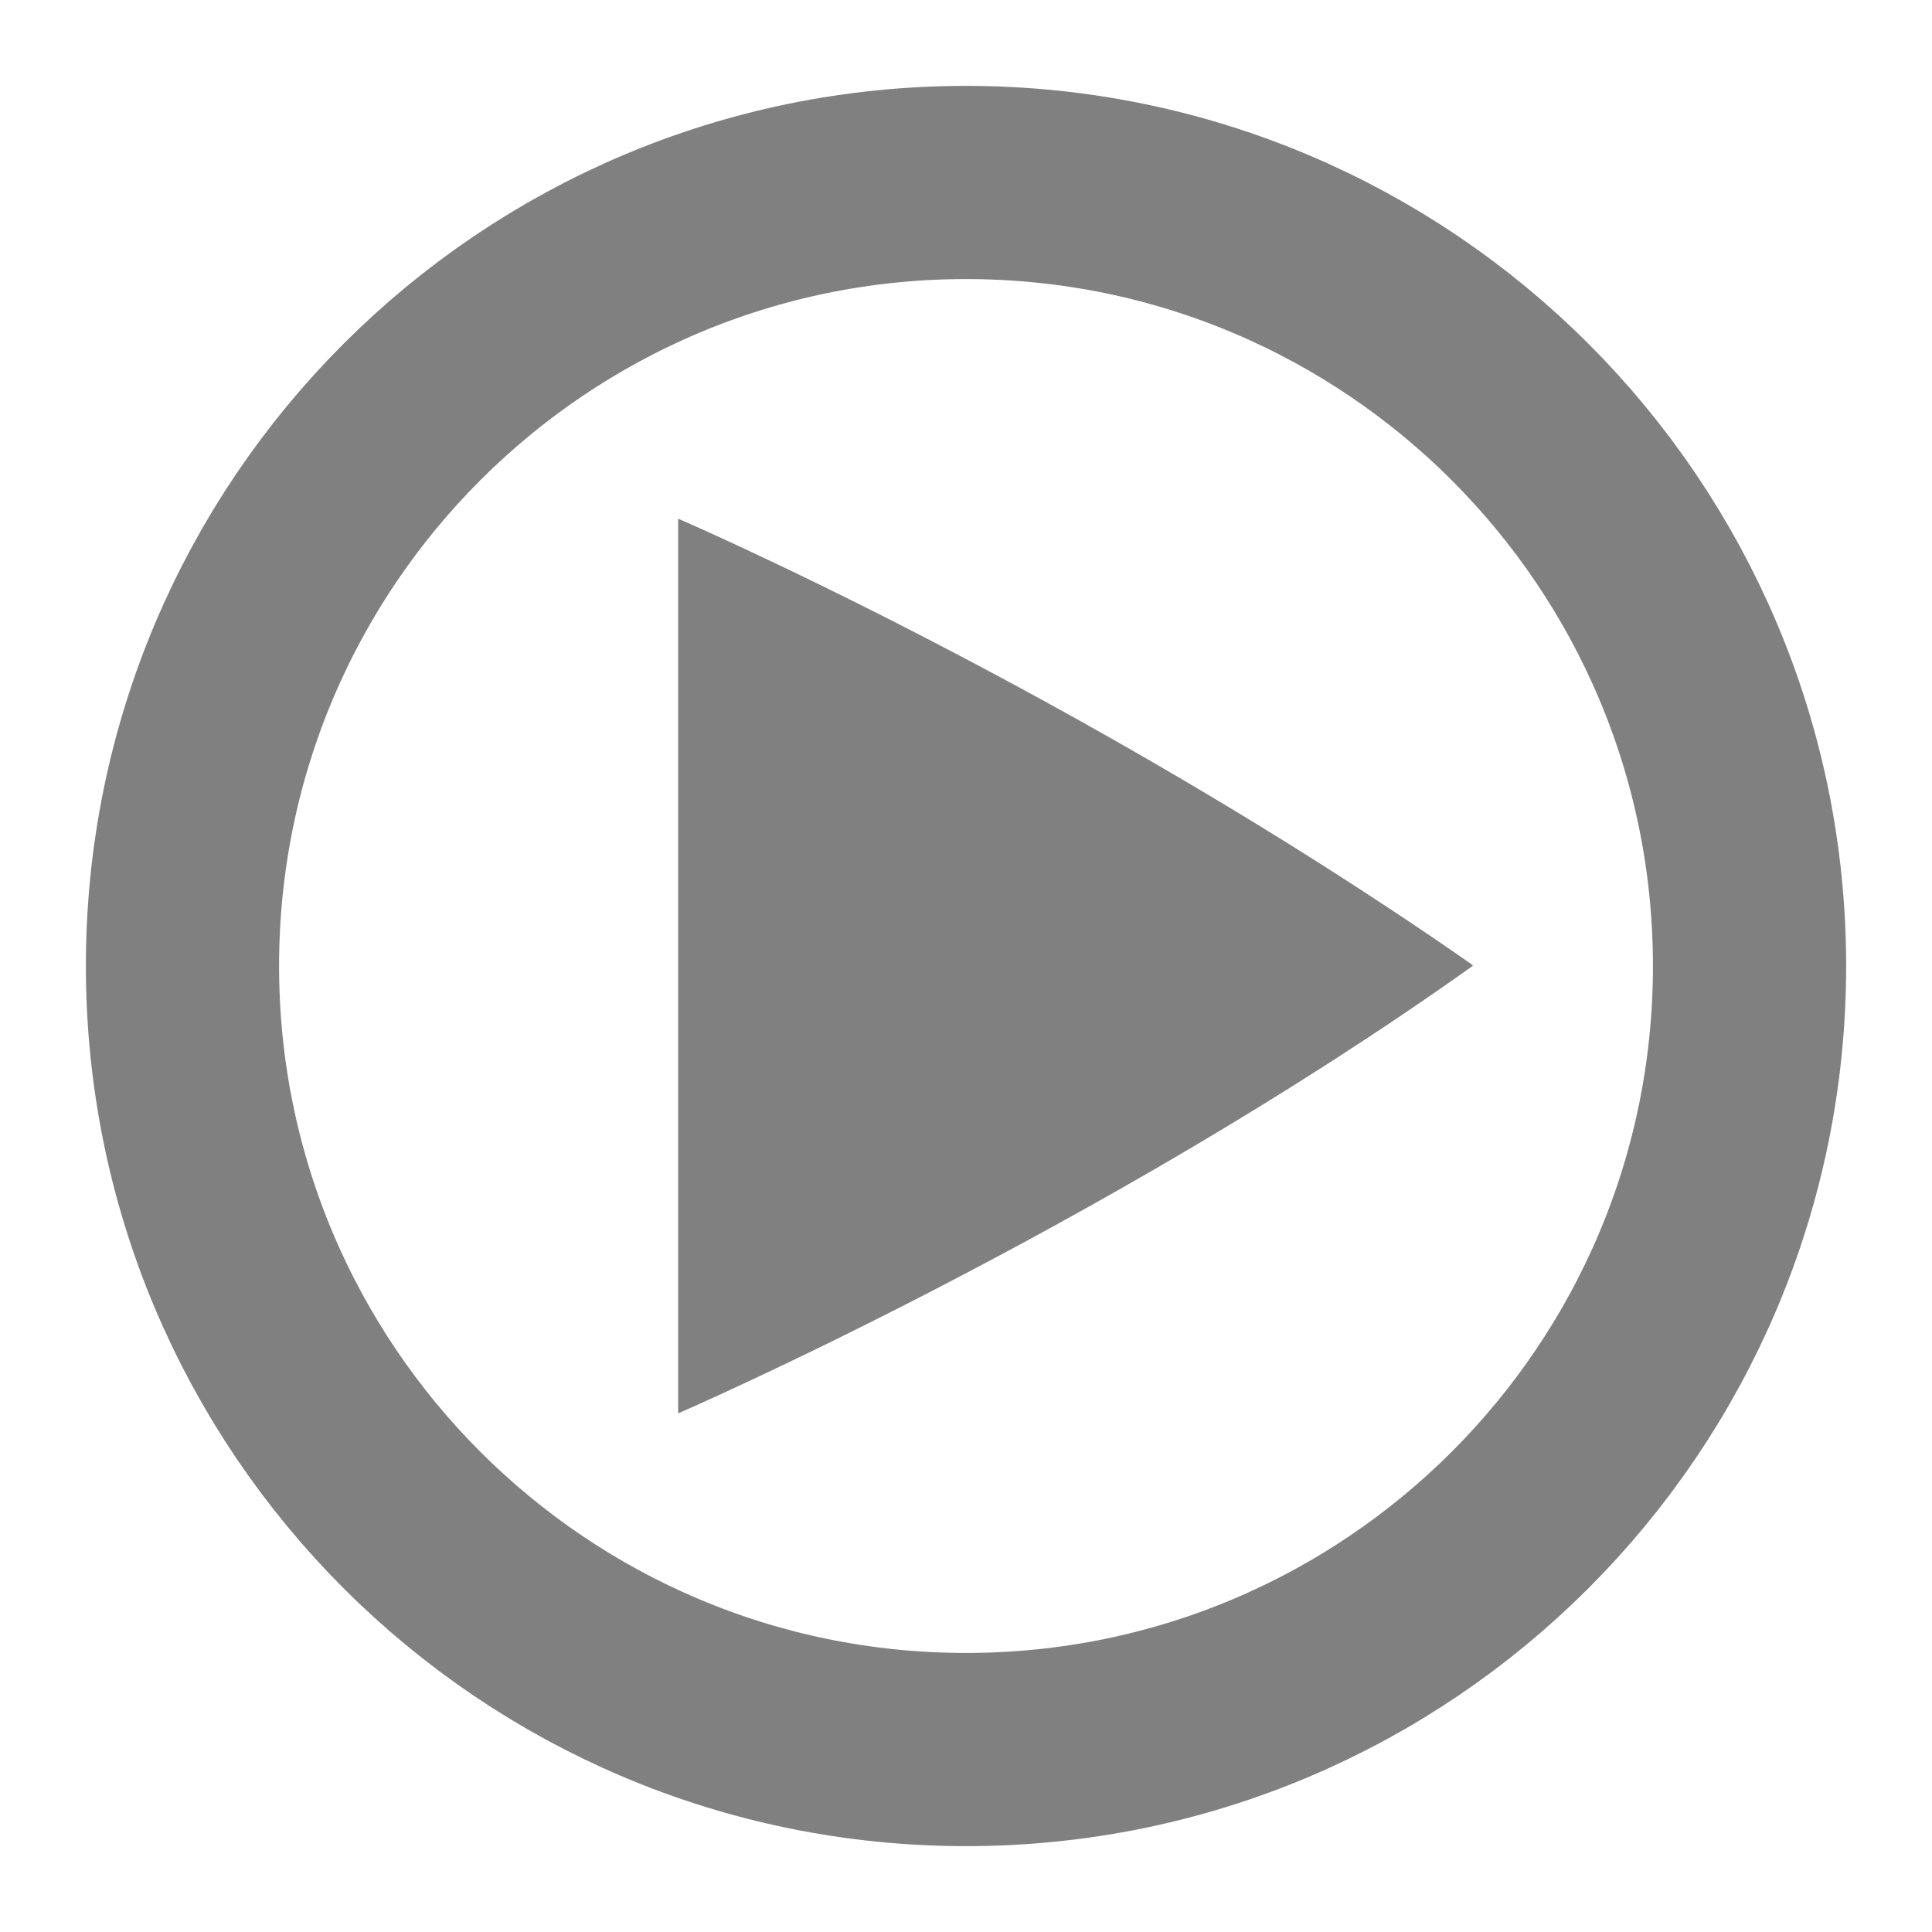
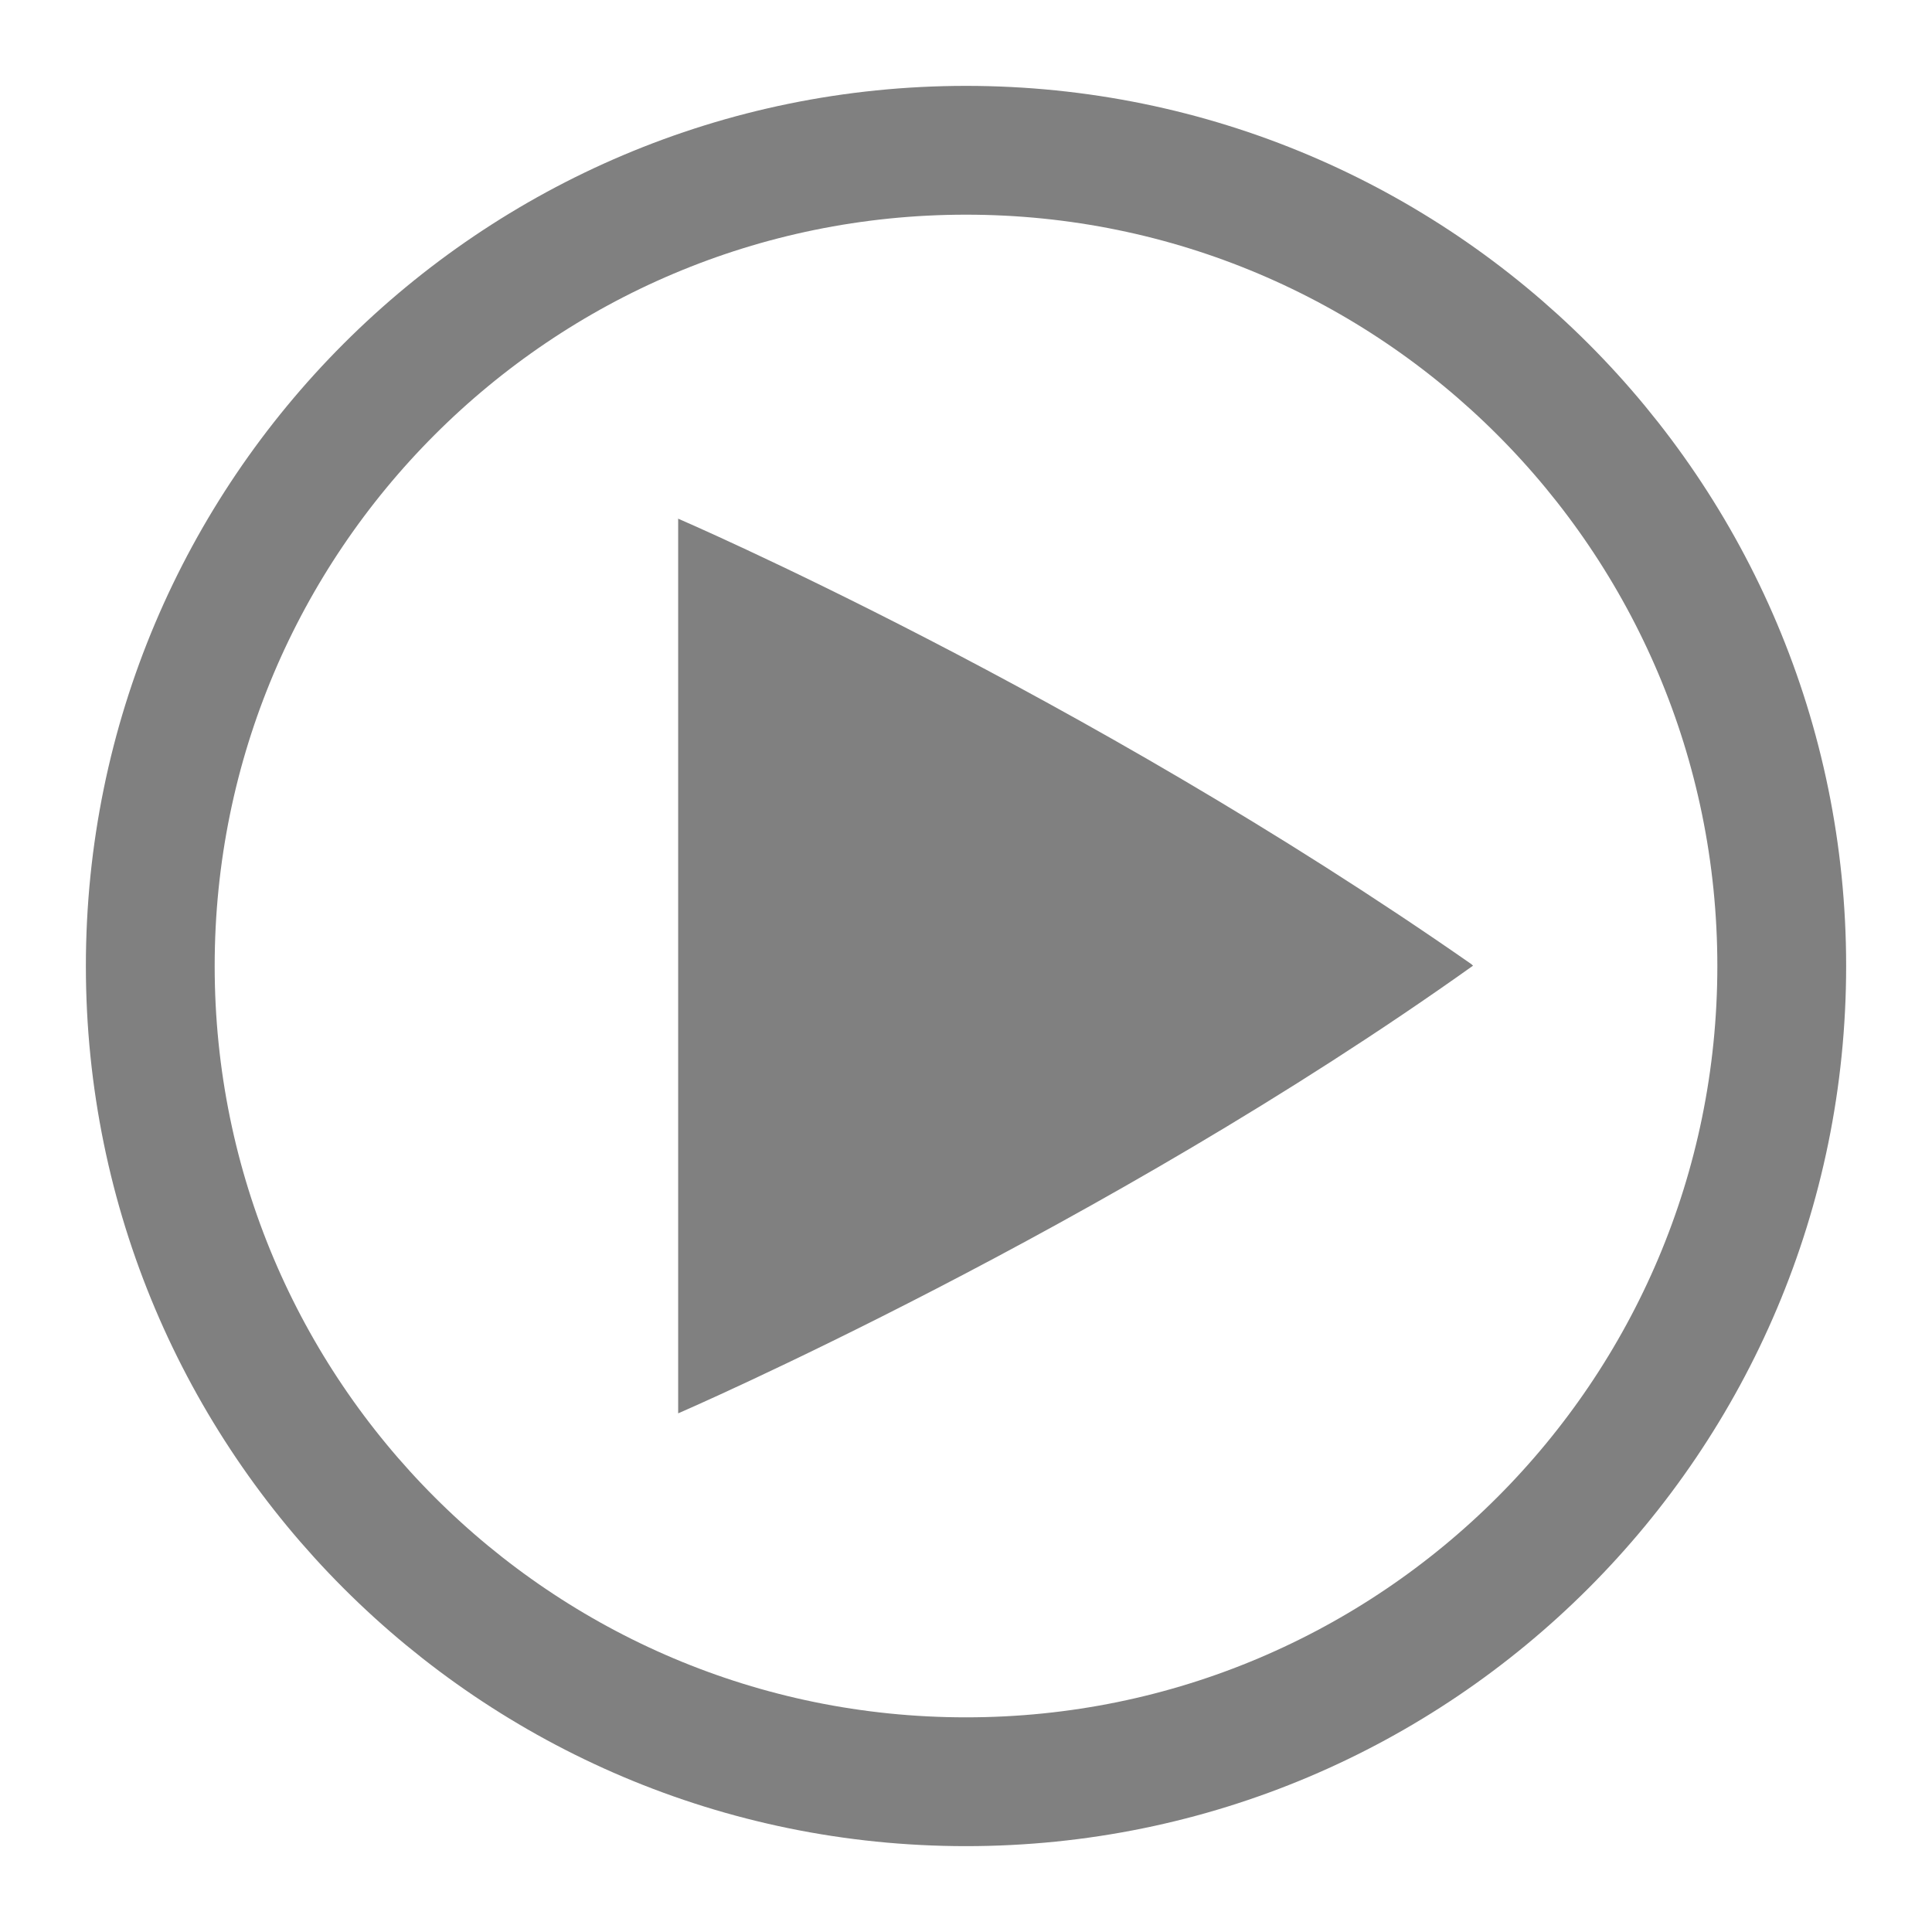
<svg xmlns="http://www.w3.org/2000/svg" width="90" height="90" id="svg4479" version="1.1" viewBox="0 0 90 90">
  <defs id="defs4481" />
  <g id="layer1" transform="translate(833.5715,-695.9336)">
    <rect y="695.934" x="-833.571" height="90" width="90" id="rect4616" style="fill:none;stroke:none" />
-     <circle style="color:#000000;fill:none;stroke:#808080;stroke-width:9;stroke-linecap:butt;stroke-linejoin:round;stroke-miterlimit:4;stroke-opacity:1;stroke-dasharray:none;stroke-dashoffset:13.8;marker:none;visibility:visible;display:inline;overflow:visible;enable-background:accumulate" id="circle4620" r="36.5" cy="740.934" cx="-788.571" />
    <path style="color:#000000;fill:#808080;fill-opacity:1;fill-rule:nonzero;stroke:none;stroke-width:3;marker:none;visibility:visible;display:inline;overflow:visible;enable-background:accumulate" d="m -801.98,720.093 0,41.68 c 0,0 19.752,-8.544 37.026,-20.853 0,-0.017 -0.016,-0.017 -0.016,-0.017 -0.018,-0.017 -0.018,-0.017 -0.018,-0.017 -0.018,-0.017 -0.018,-0.017 -0.018,-0.017 -0.016,-0.017 -0.016,-0.017 -0.016,-0.017 -18.22,-12.702 -37.001,-20.775 -37.001,-20.775 z" id="path4622" />
+     <circle style="color:#000000;fill:none;stroke:#808080;stroke-width:6;stroke-linecap:round;stroke-linejoin:round;stroke-miterlimit:4;stroke-opacity:1;stroke-dasharray:none;stroke-dashoffset:0;marker:none;visibility:visible;display:inline;overflow:visible;enable-background:accumulate" id="path4116" cx="-788.571" cy="740.934" r="38" />
  </g>
</svg>
